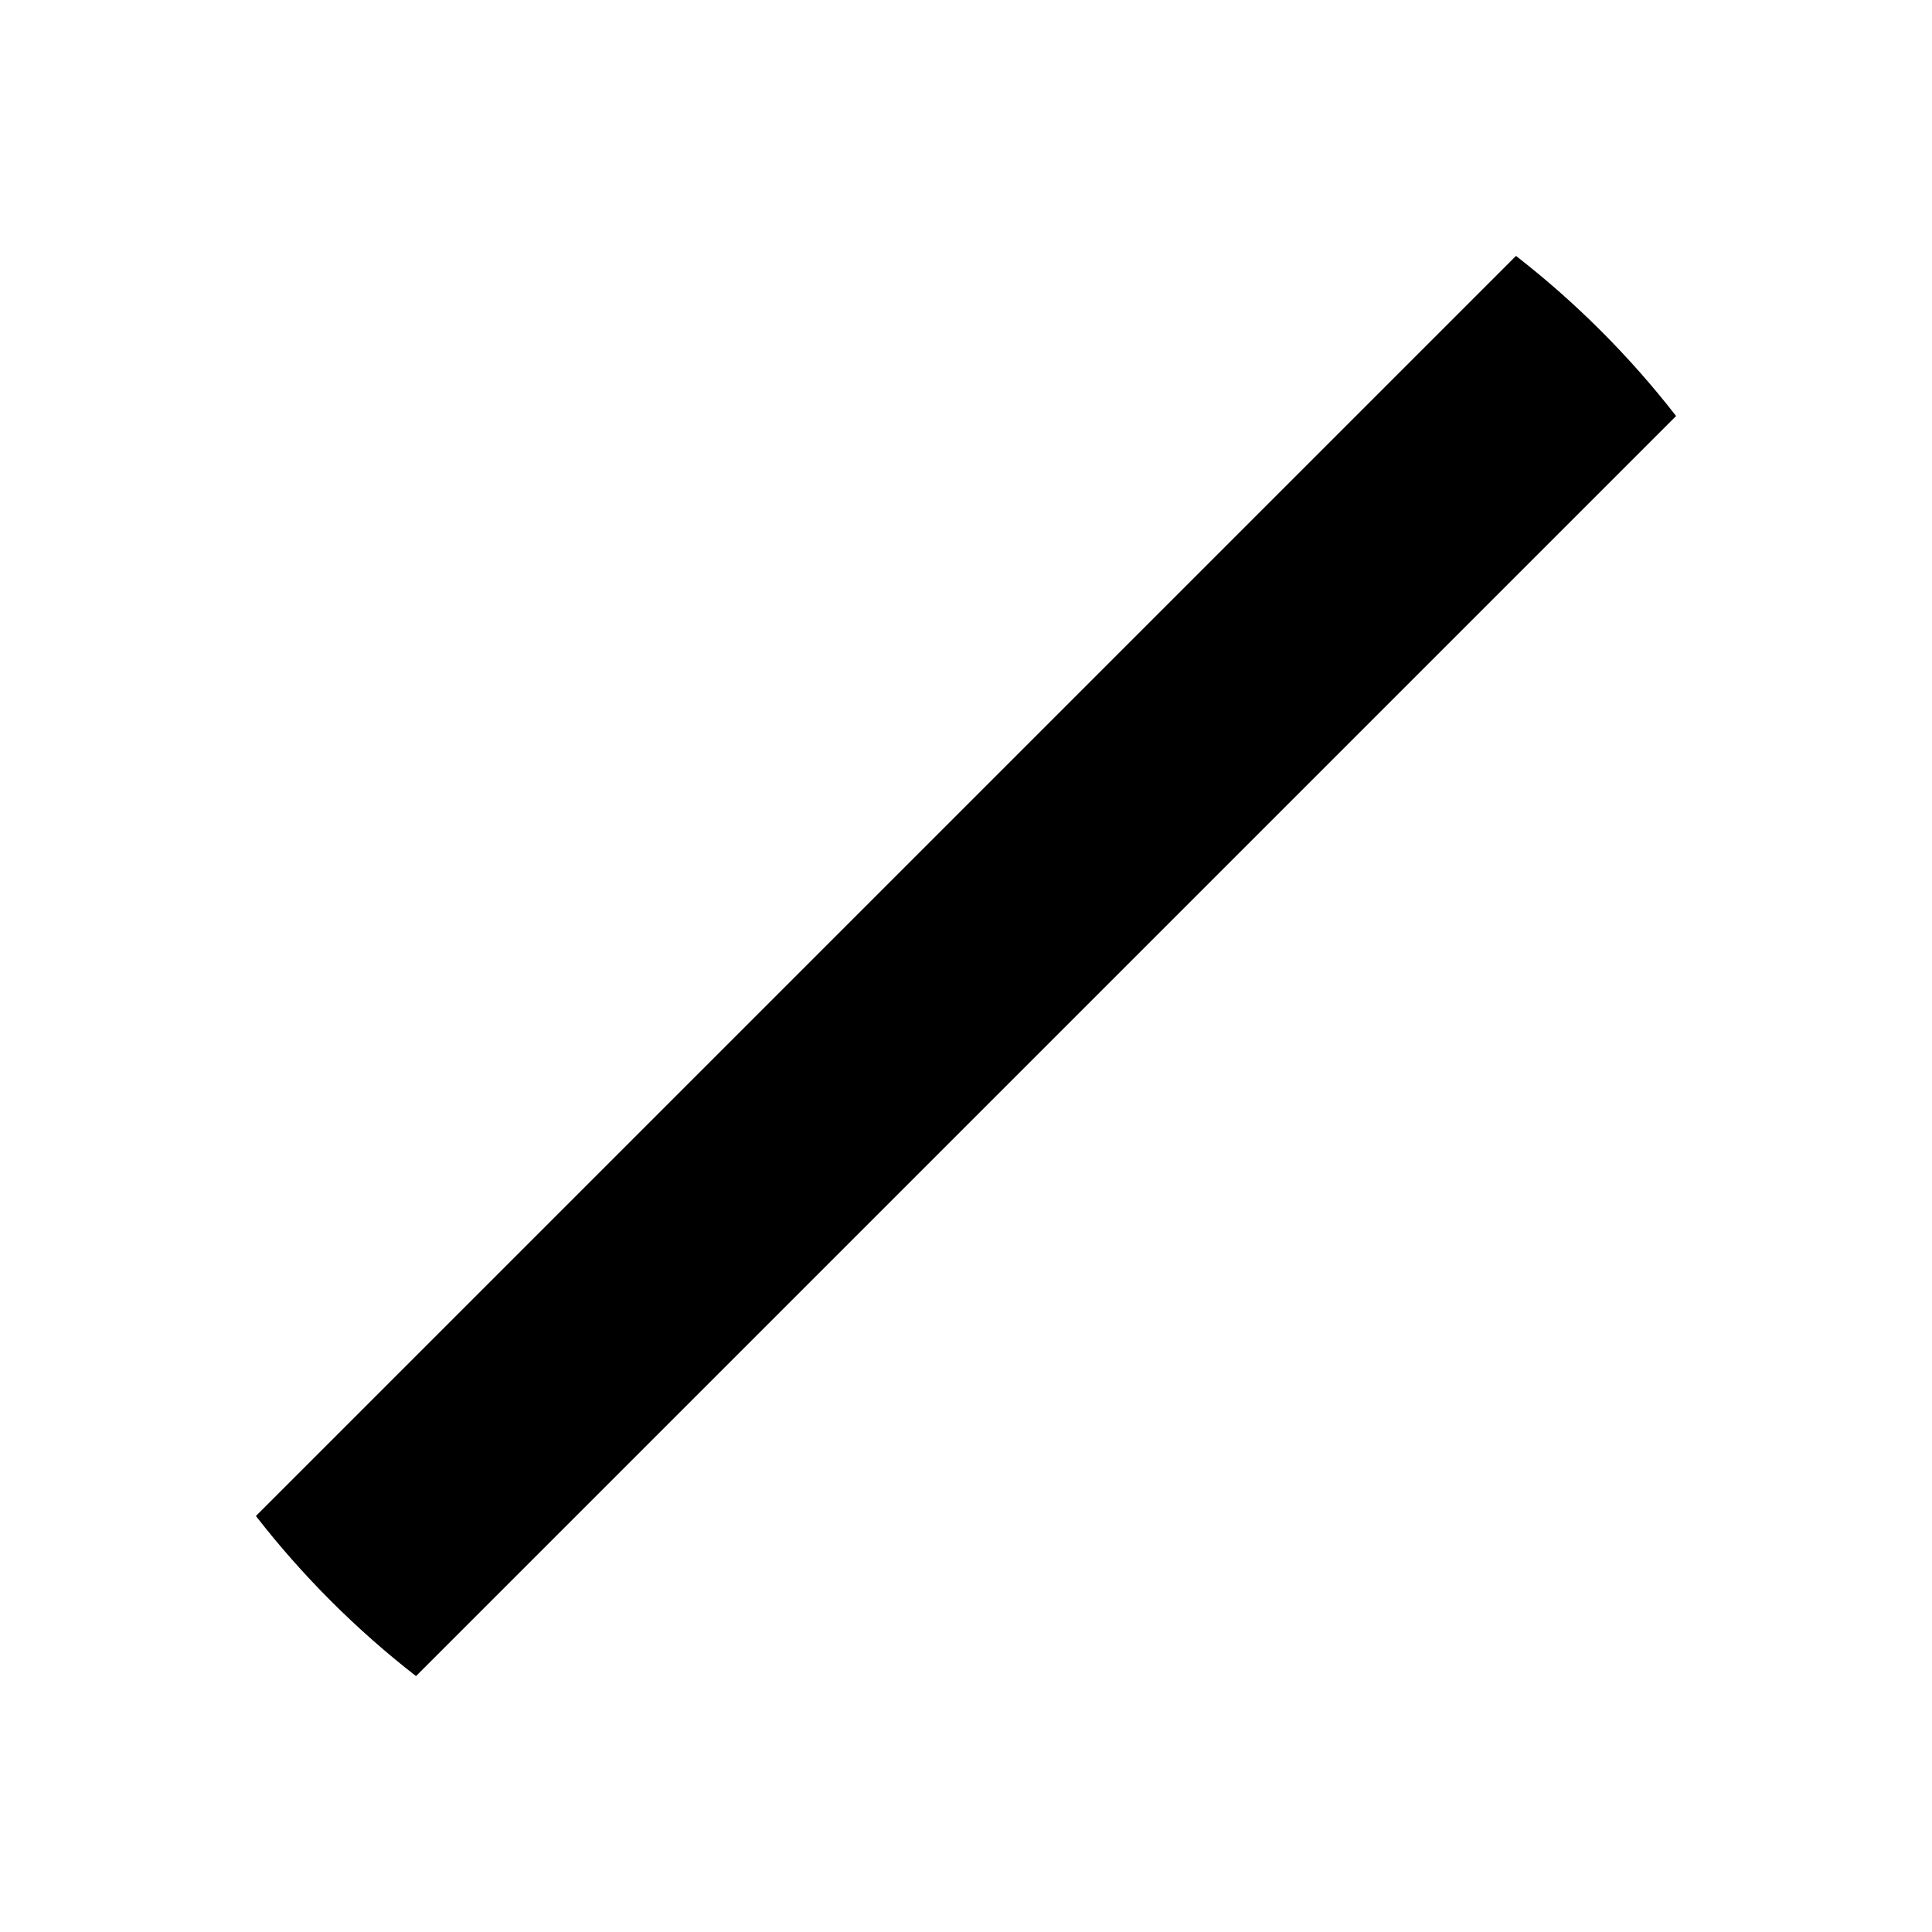
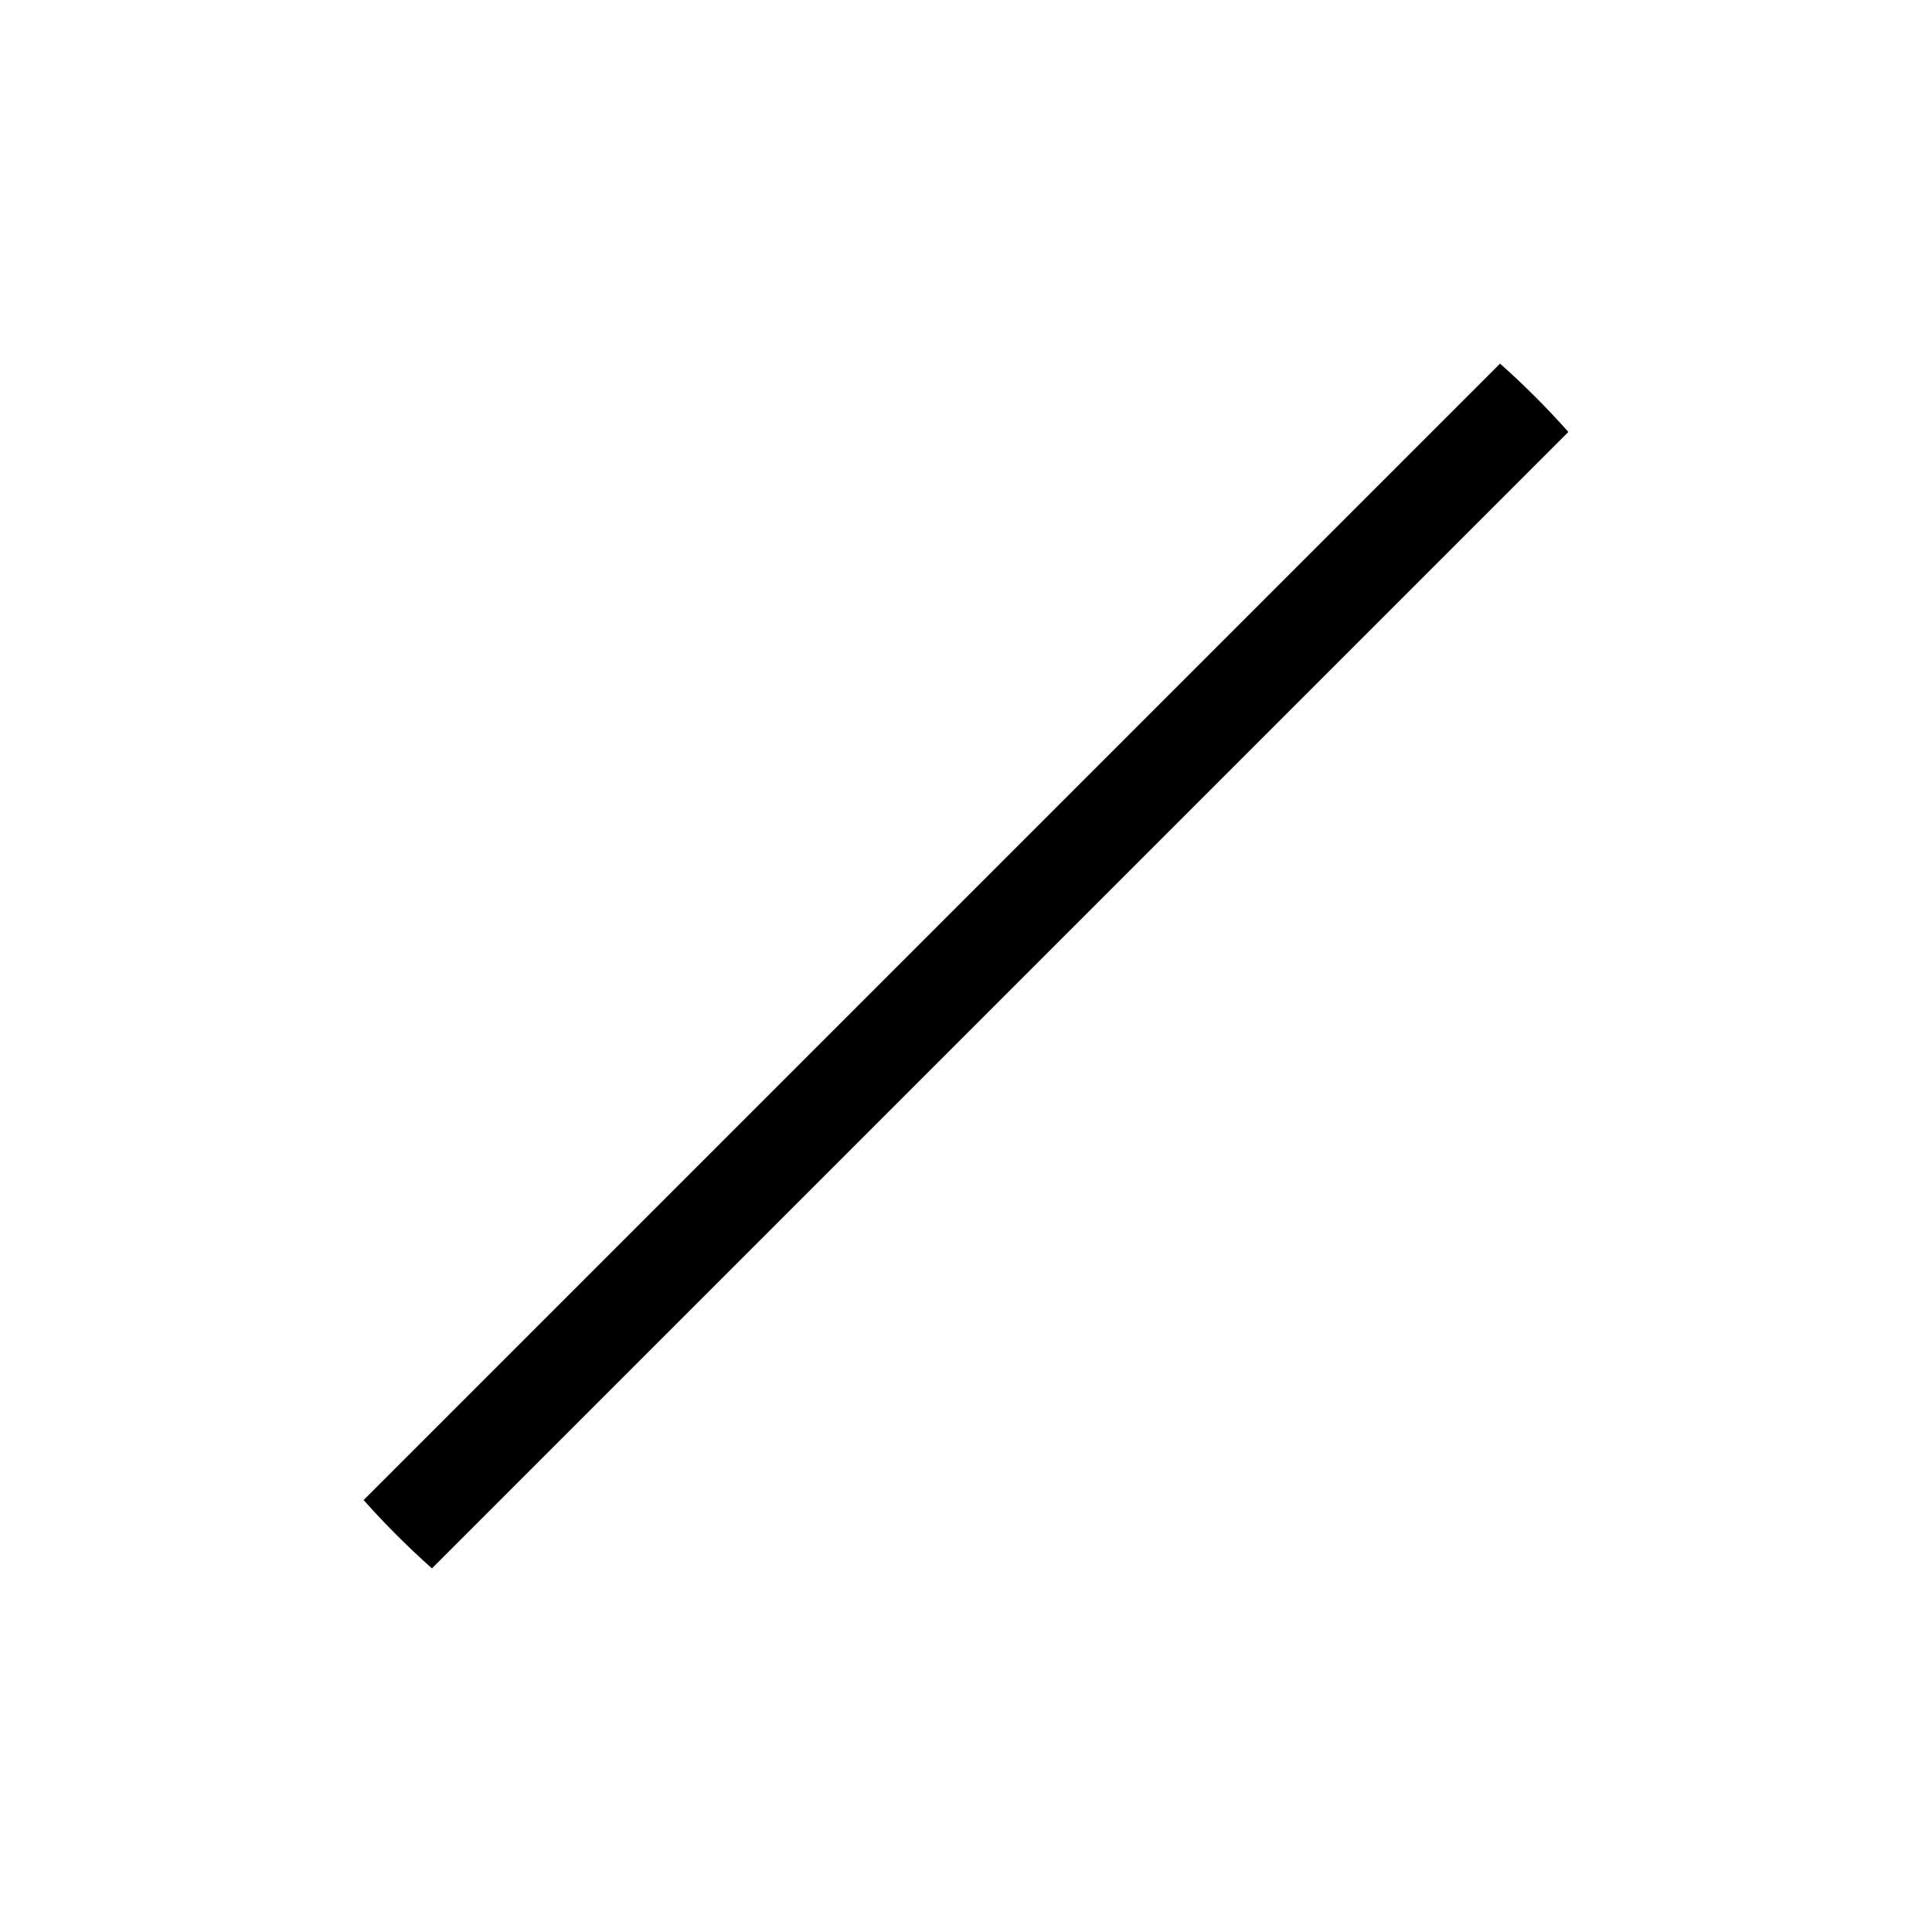
- <svg xmlns="http://www.w3.org/2000/svg" width="512px" height="512px" viewBox="0 0 512 512" version="1.1">
+ <svg xmlns="http://www.w3.org/2000/svg" width="600px" height="600px" viewBox="0 0 600 600" version="1.1">
  <defs />
-   <g id="Page-1" stroke="none" stroke-width="1" fill="none" fill-rule="evenodd">
+   <g id="circles" stroke="none" stroke-width="1" fill="none" fill-rule="evenodd">
    <g id="circle-line-r" fill="#000000">
-       <g id="cross" transform="translate(255.2929, 256) rotate(45) translate(-255.2929, -256) translate(224.7929, 17.5)">
-         <path d="M61,474.127 C51.174,475.363 41.161,476 31,476 C20.839,476 10.826,475.363 1,474.127 L1,1.873 C10.826,0.637 20.839,8.52651283e-14 31,8.52651283e-14 C41.161,8.52651283e-14 51.174,0.637 61,1.873 L61,474.127 L61,474.127 Z" id="line-2" />
-       </g>
+       <path d="M315,549.557 C310.038,549.851 305.036,550 300,550 C294.964,550 289.962,549.851 285,549.557 L285,50.443 C289.962,50.149 294.964,50 300,50 C305.036,50 310.038,50.149 315,50.443 L315,549.557 L315,549.557 Z" id="bar" transform="translate(300, 300) rotate(45) translate(-300, -300) " />
    </g>
  </g>
</svg>
